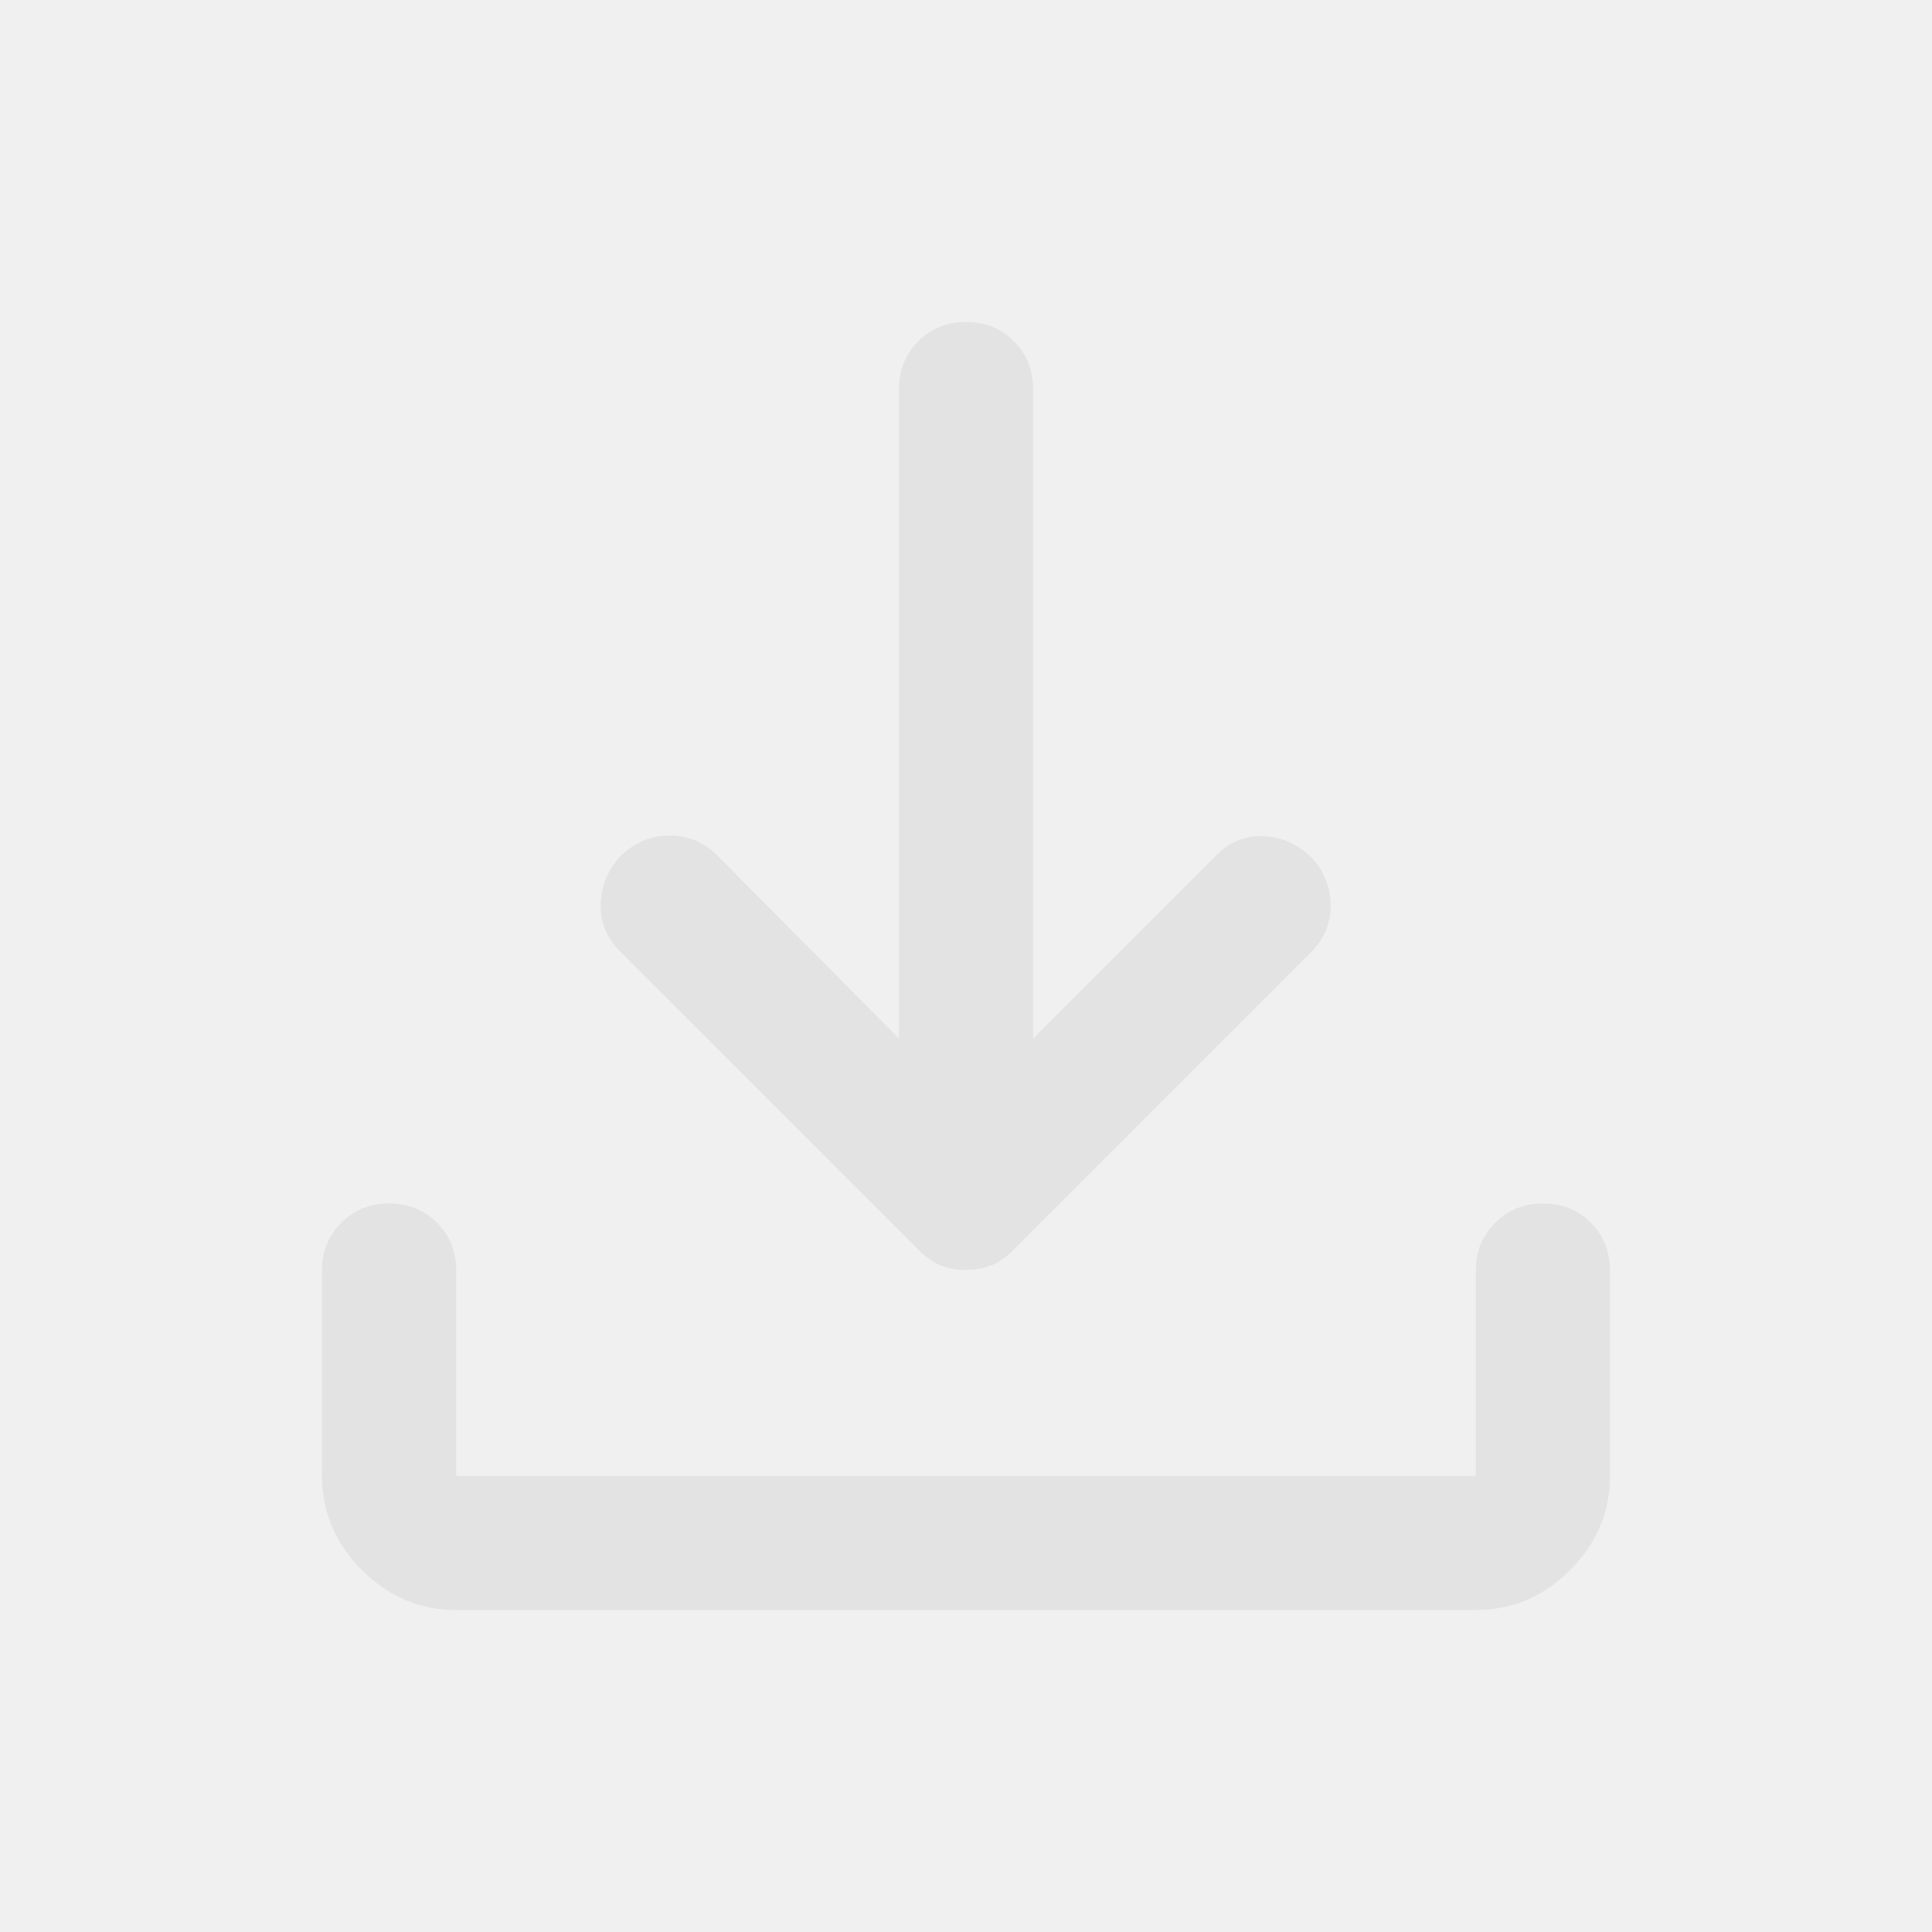
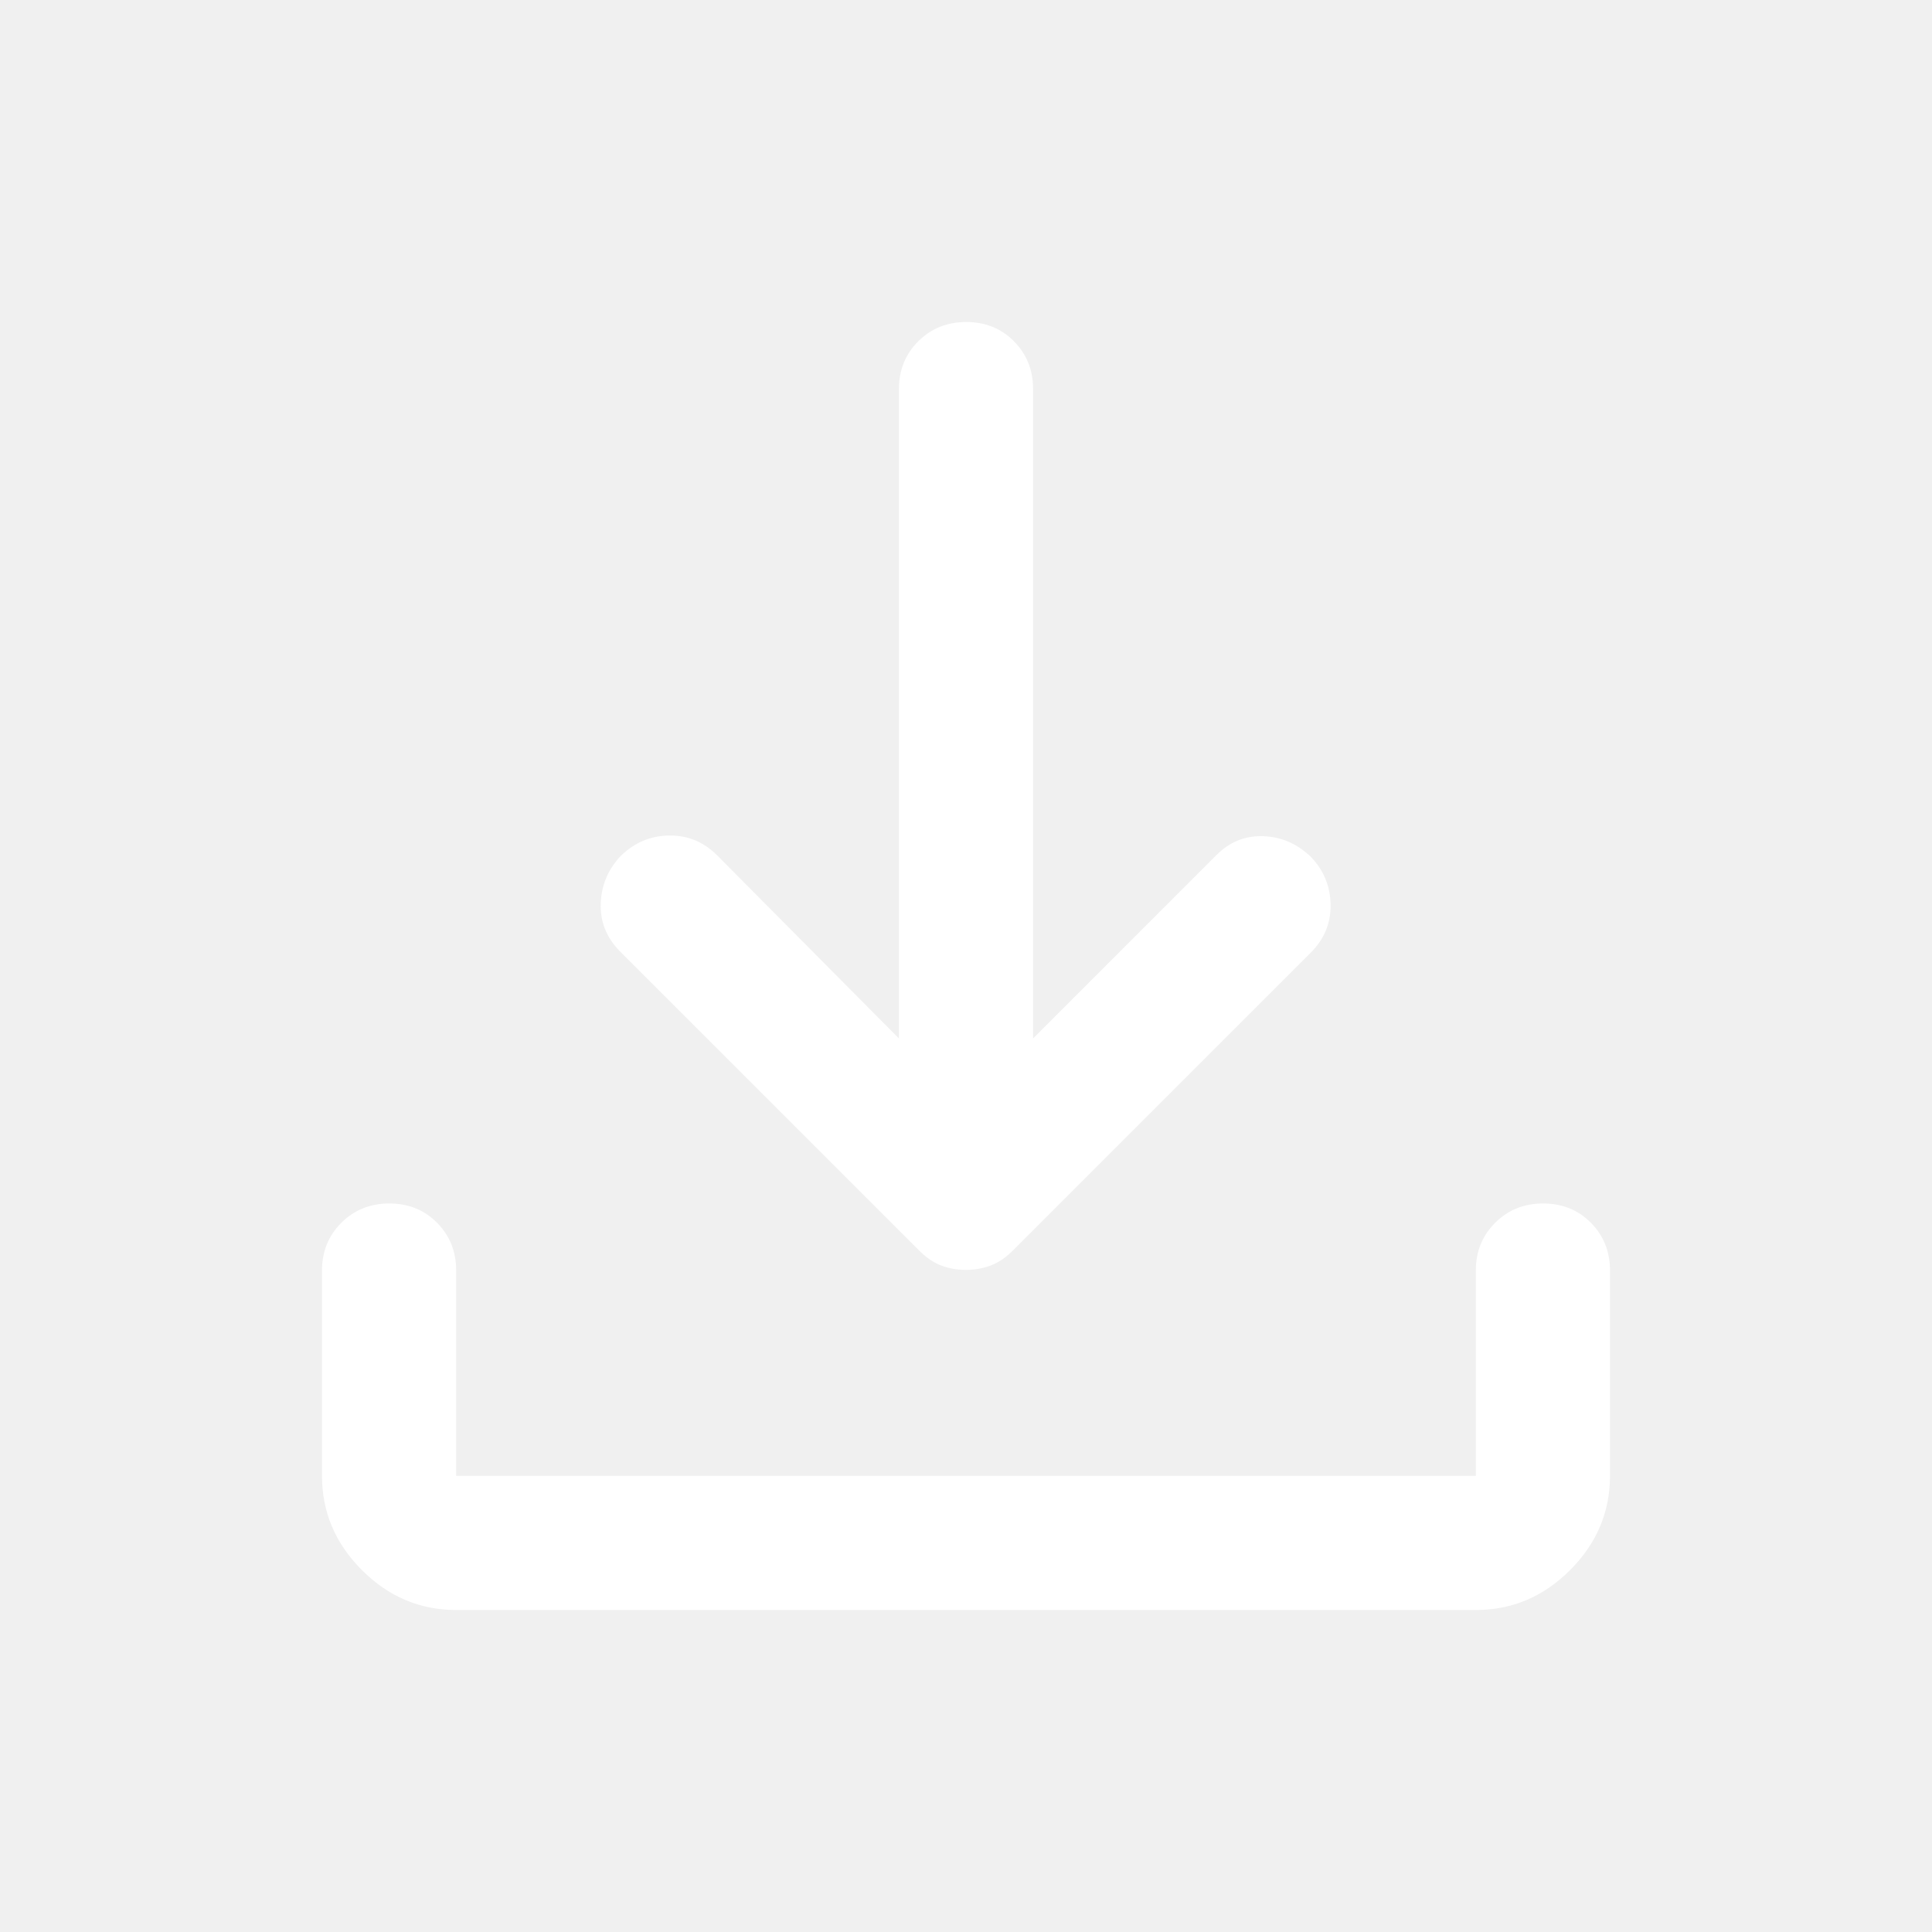
- <svg xmlns="http://www.w3.org/2000/svg" height="40px" viewBox="0 -960 960 960" width="40px" fill="#e3e3e3">
+ <svg xmlns="http://www.w3.org/2000/svg" height="40px" viewBox="0 -960 960 960" width="40px" fill="#fff">
  <path d="M479.91-329q-6.58 0-12.24-2.17-5.67-2.16-11-7.5L308-487.33q-10-10.18-9.5-23.76.5-13.58 9.91-23.58 10.26-10 24.09-10.16 13.83-.17 23.83 9.83l90.34 91v-322.67q0-14.16 9.61-23.75 9.62-9.58 23.84-9.58 14.21 0 23.71 9.58 9.5 9.59 9.5 23.75V-444l91-91q9.87-10 23.44-9.5 13.56.5 23.82 10.5 9.41 10 9.58 23.67.16 13.66-9.84 23.66l-148 148q-5.33 5.34-11.09 7.5-5.75 2.17-12.33 2.17ZM226.67-160q-27 0-46.84-19.83Q160-199.67 160-226.67v-102q0-14.16 9.62-23.75 9.61-9.58 23.83-9.58 14.22 0 23.72 9.58 9.5 9.59 9.5 23.75v102h506.66v-102q0-14.16 9.62-23.75 9.62-9.58 23.83-9.58 14.22 0 23.72 9.58 9.5 9.59 9.5 23.75v102q0 27-19.83 46.84Q760.33-160 733.33-160H226.67Z" />
</svg>
